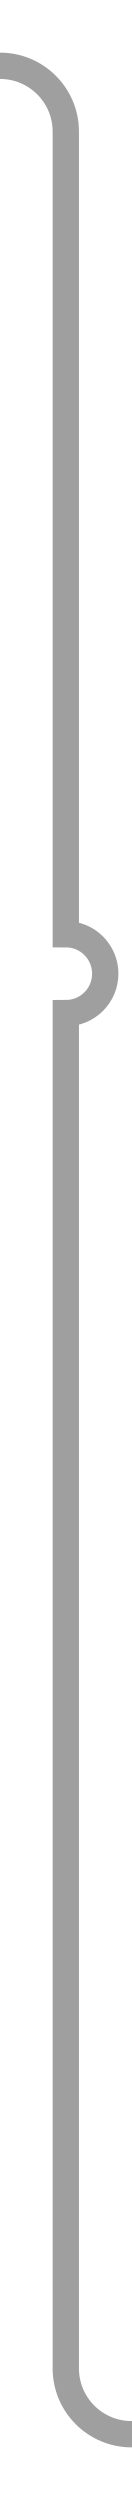
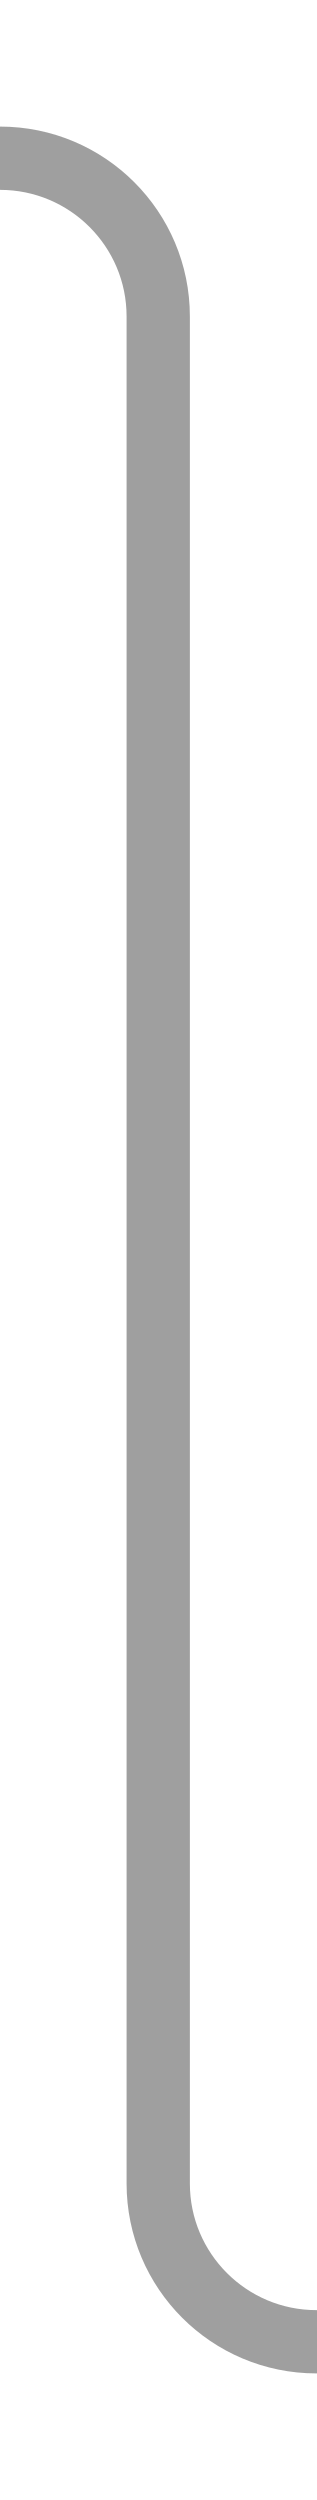
- <svg xmlns="http://www.w3.org/2000/svg" version="1.1" width="10px" height="190px" preserveAspectRatio="xMidYMin meet" viewBox="416 290  8 190">
-   <path d="M 379 295  L 415 295  A 5 5 0 0 1 420 300 L 420 361  A 3 3 0 0 1 423 364 A 3 3 0 0 1 420 367 L 420 470  A 5 5 0 0 0 425 475 L 469 475  " stroke-width="2" stroke="#9f9f9f" fill="none" />
-   <path d="M 463.893 470.707  L 468.186 475  L 463.893 479.293  L 465.307 480.707  L 470.307 475.707  L 471.014 475  L 470.307 474.293  L 465.307 469.293  L 463.893 470.707  Z " fill-rule="nonzero" fill="#9f9f9f" stroke="none" />
+ <svg xmlns="http://www.w3.org/2000/svg" version="1.1" width="10px" height="79px" preserveAspectRatio="xMidYMin meet" viewBox="415 290  8 79">
+   <path d="M 379 295  L 414 295  A 5 5 0 0 1 419 300 L 419 359  A 5 5 0 0 0 424 364 L 469 364  " stroke-width="2" stroke="#9f9f9f" fill="none" />
+   <path d="M 463.893 359.707  L 468.186 364  L 463.893 368.293  L 465.307 369.707  L 470.307 364.707  L 471.014 364  L 470.307 363.293  L 465.307 358.293  L 463.893 359.707  Z " fill-rule="nonzero" fill="#9f9f9f" stroke="none" />
</svg>
